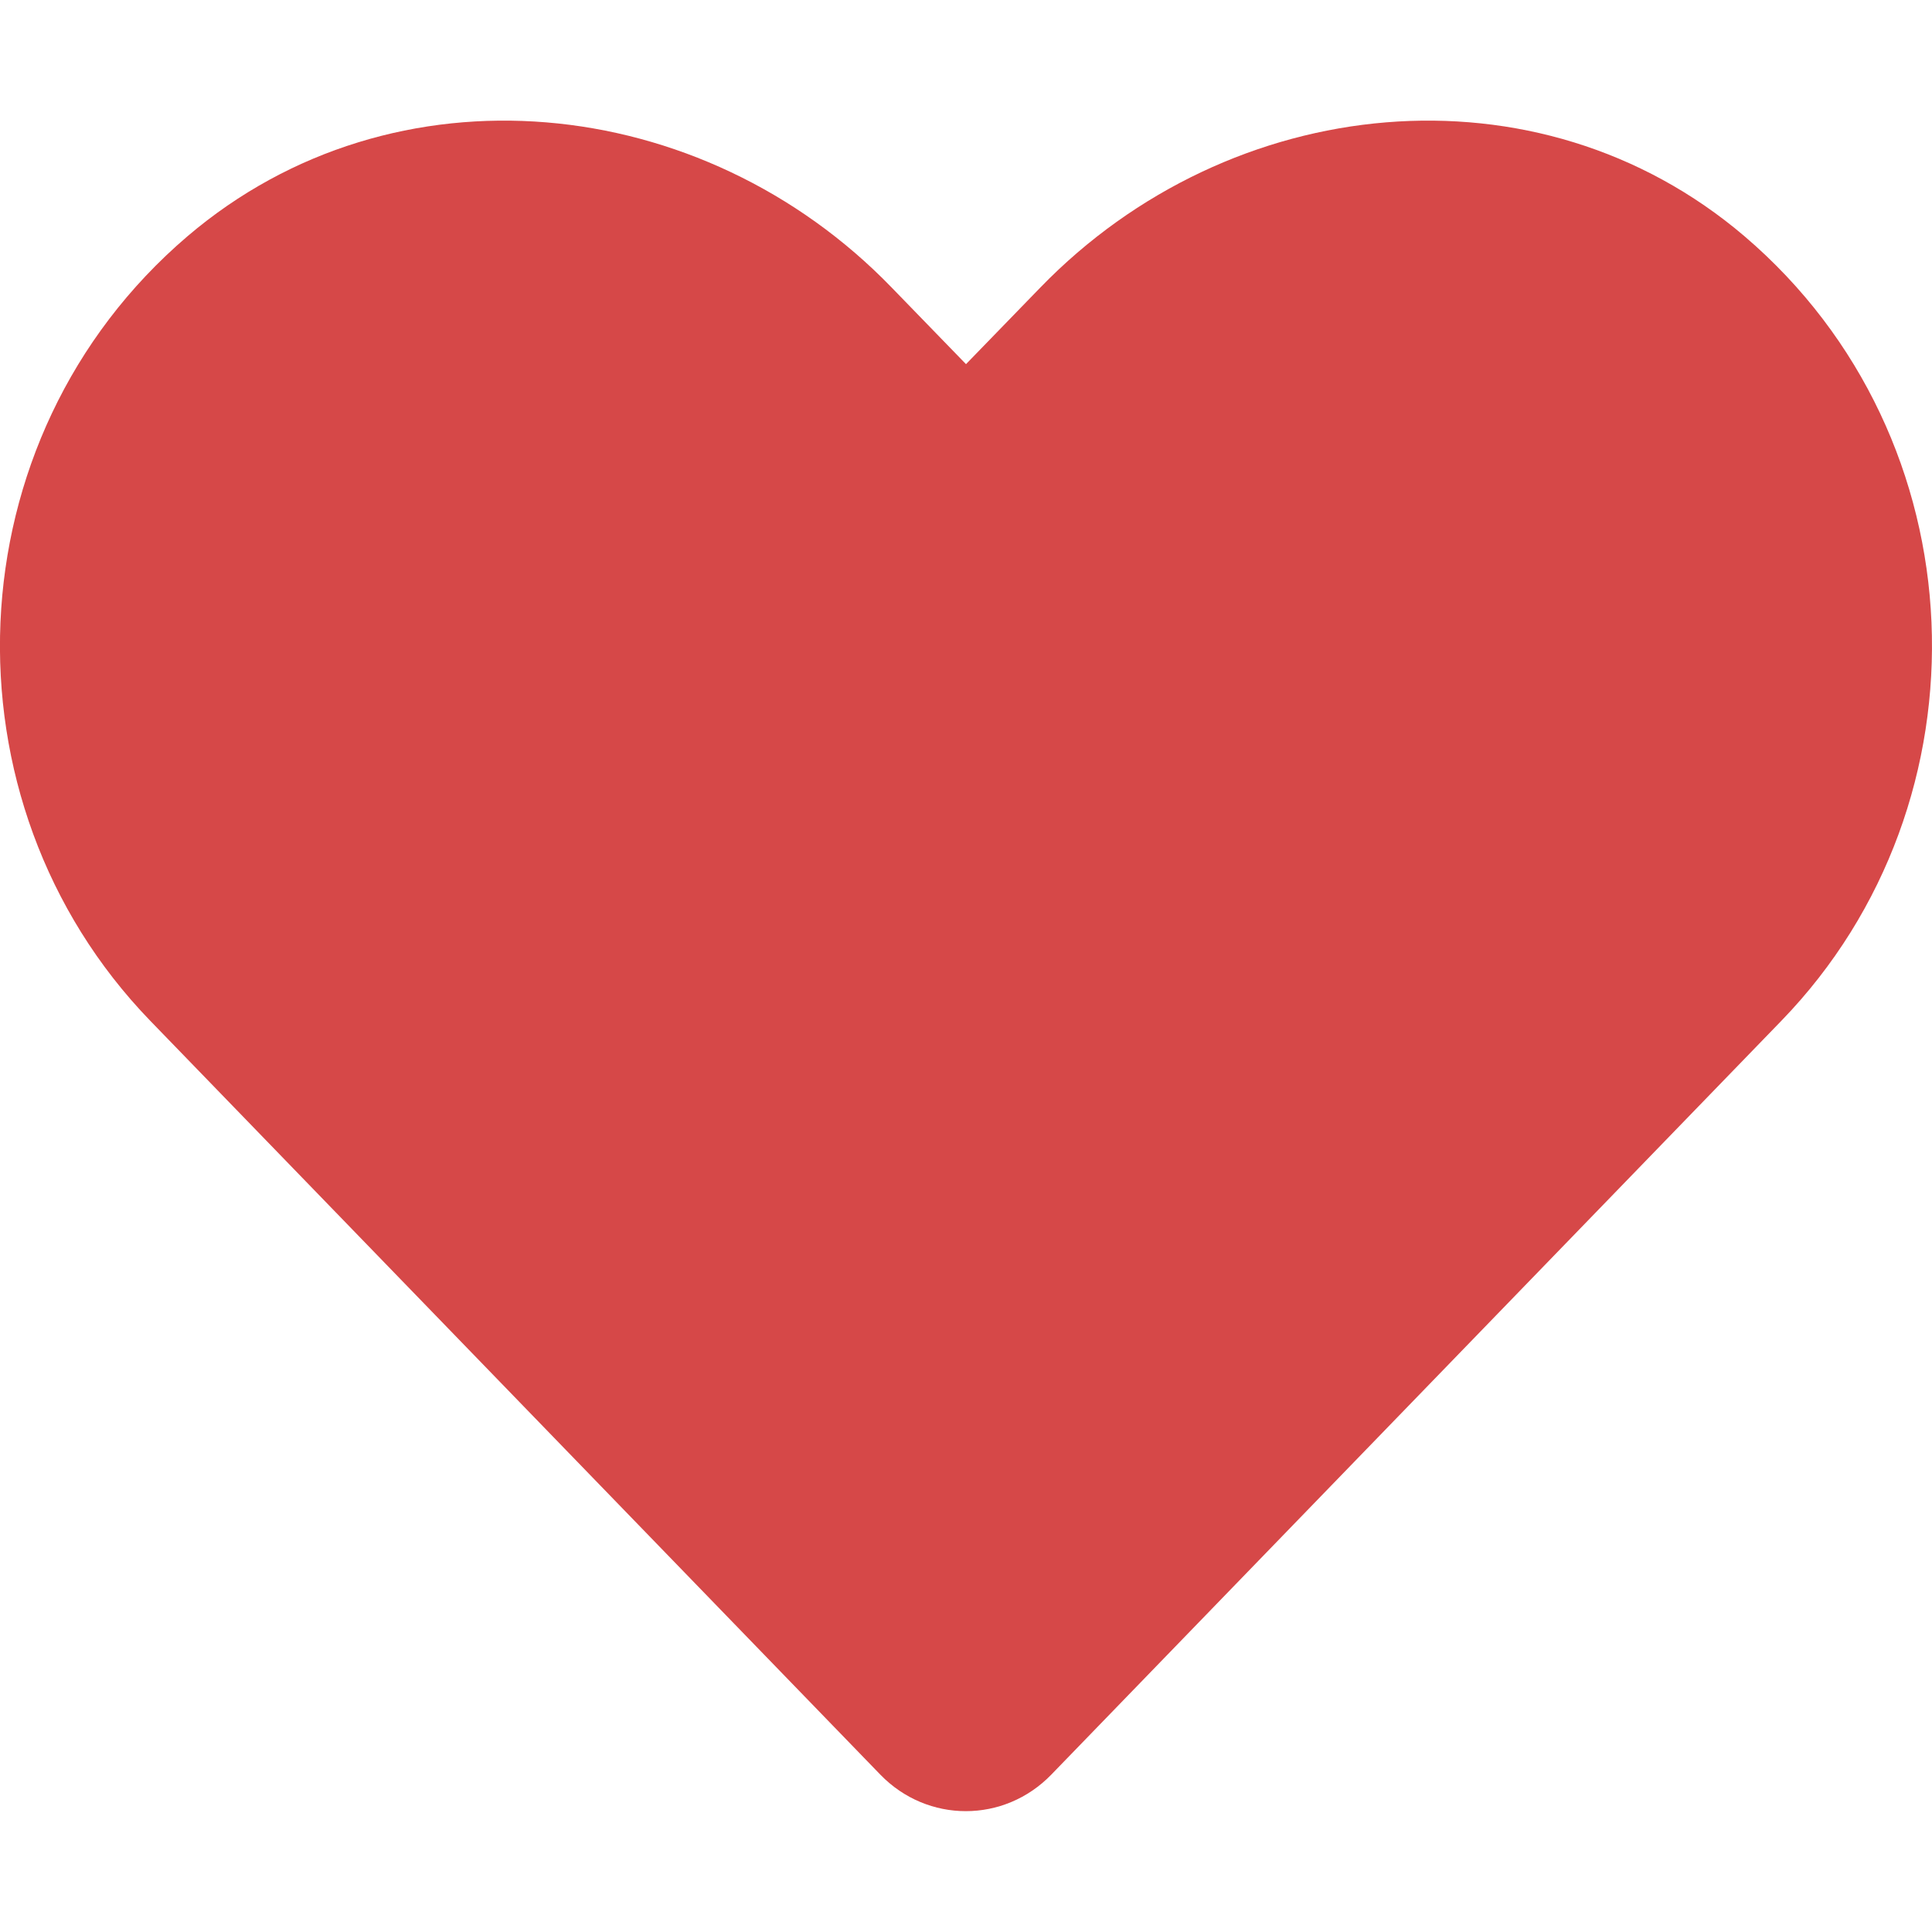
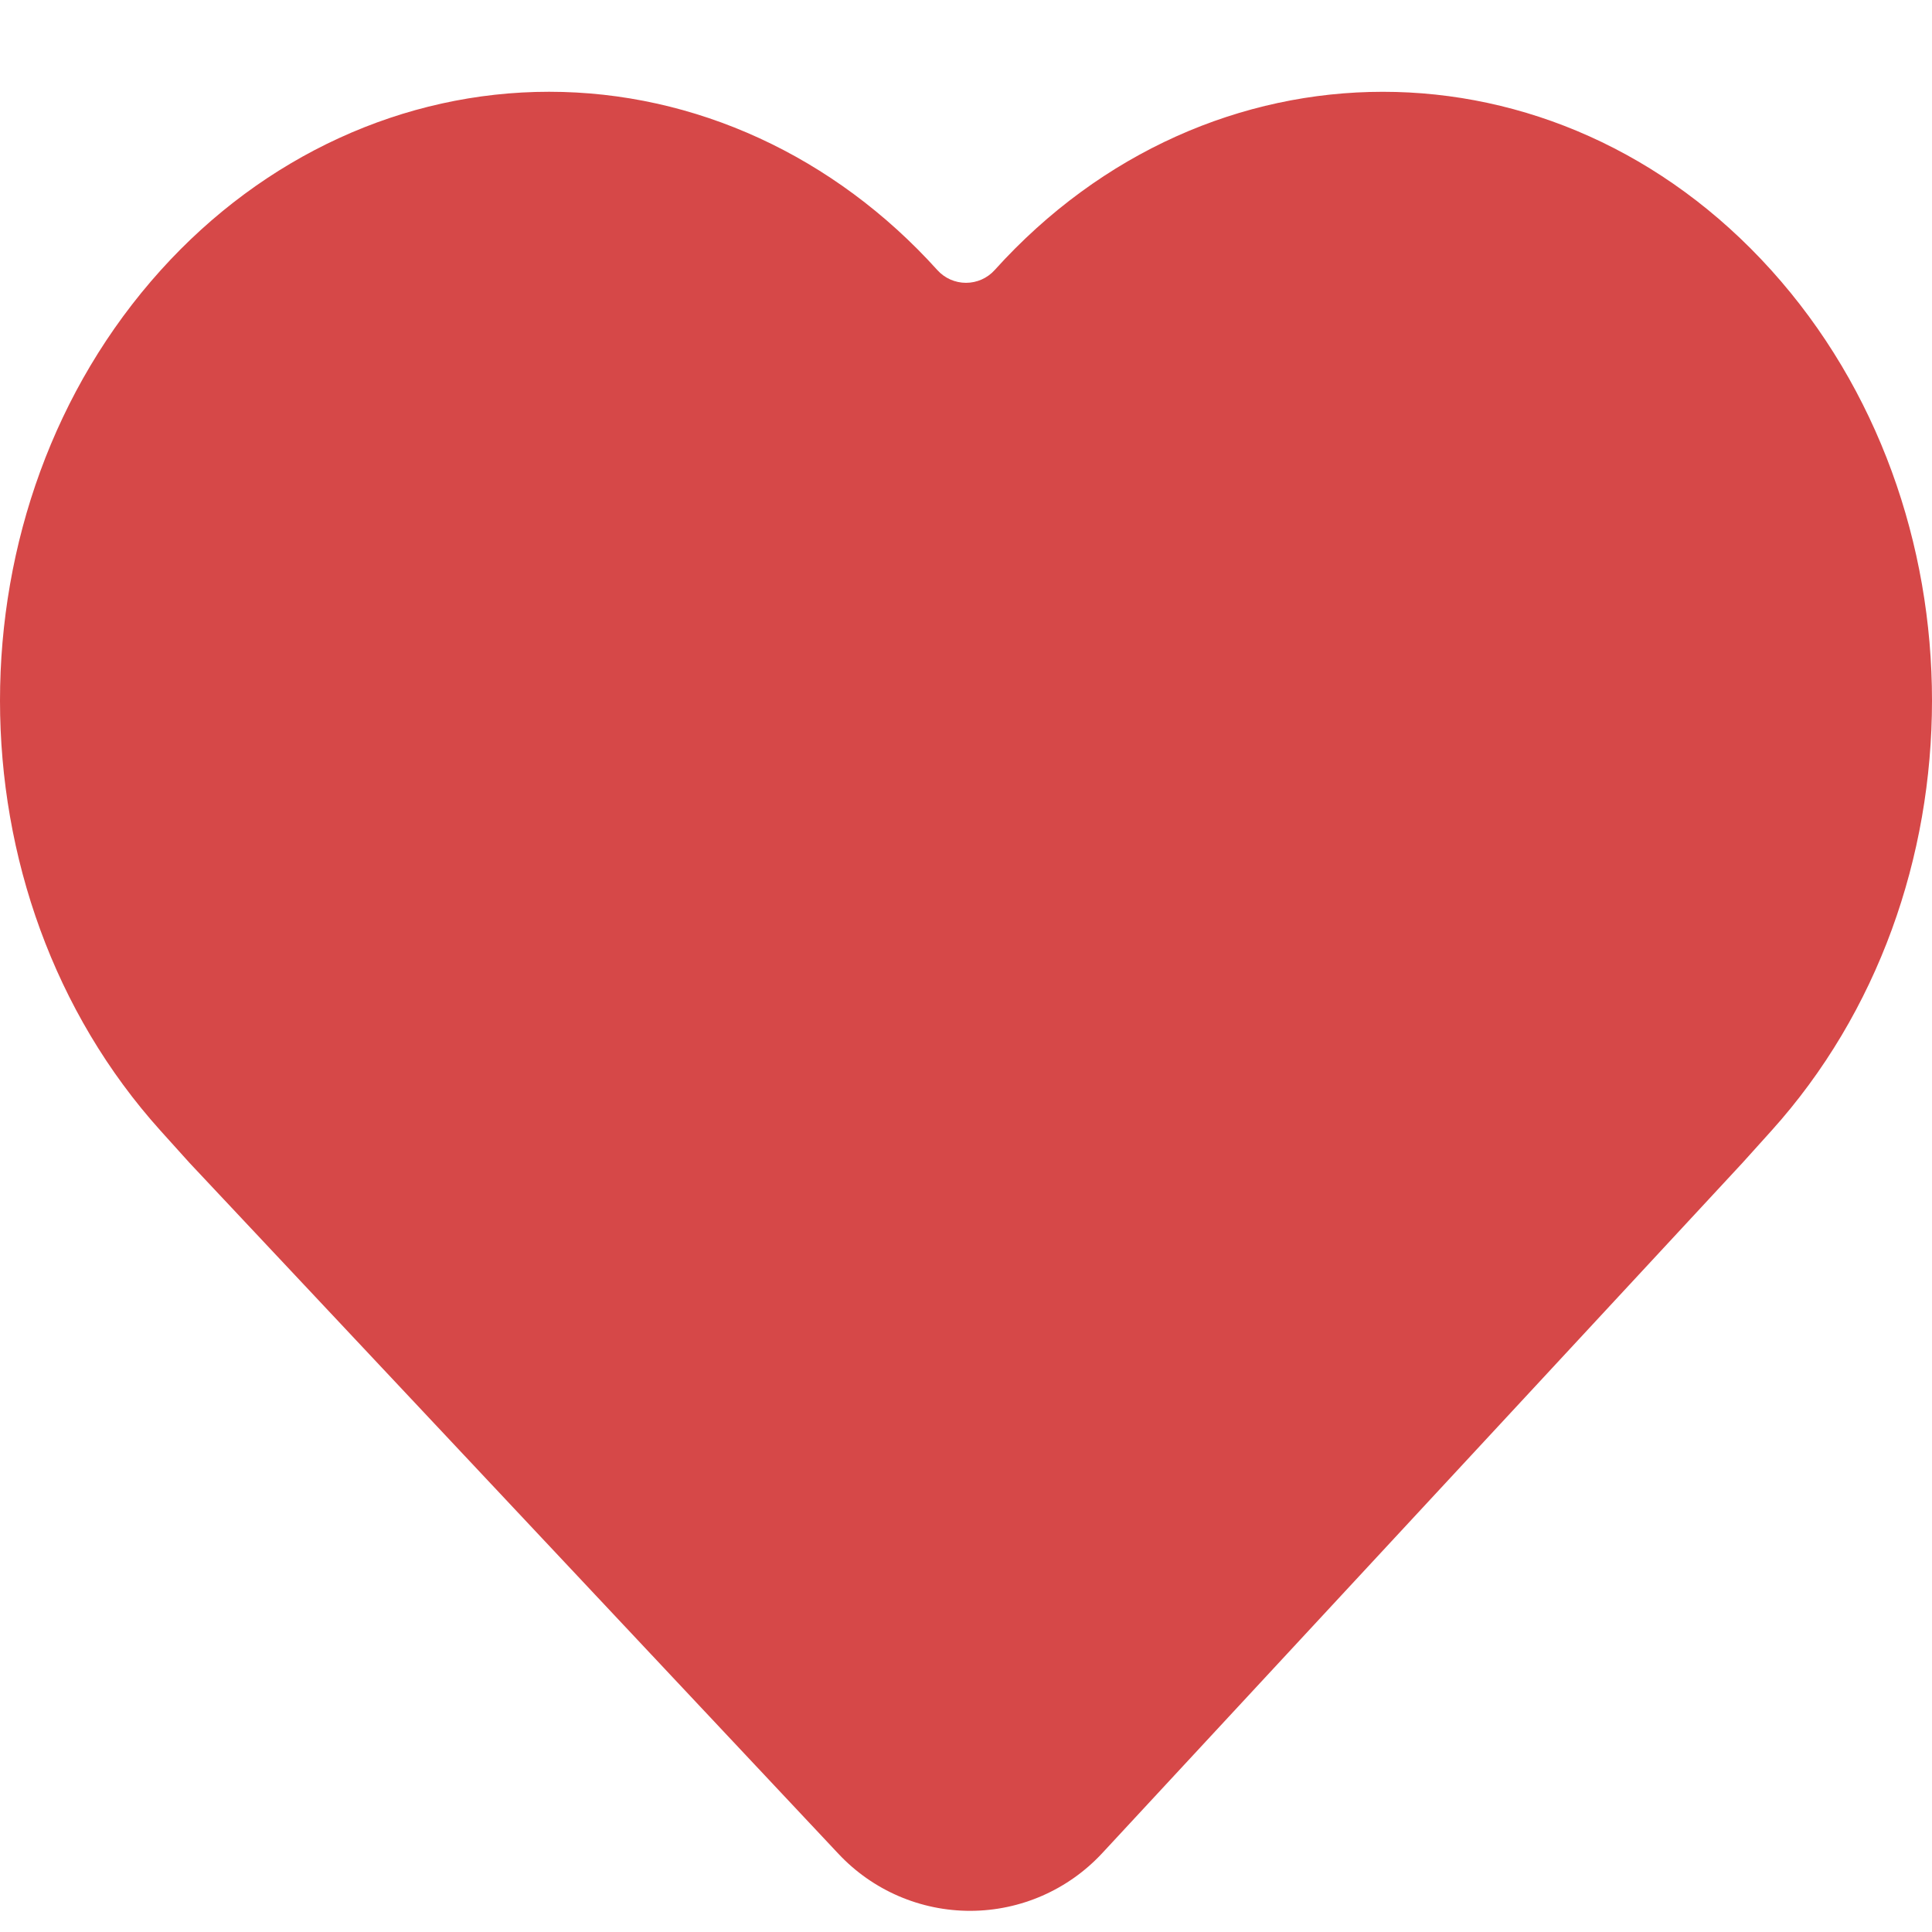
- <svg xmlns="http://www.w3.org/2000/svg" aria-hidden="true" focusable="false" data-prefix="fas" data-icon="heart" class="svg-inline--fa fa-heart fa-w-16" role="img" viewBox="0 0 512 512" version="1.1" id="svg1563">
-   <defs id="defs1567" />
-   <path fill="currentColor" d="M462.3 62.6C407.5 15.9 326 24.3 275.7 76.2L256 96.5l-19.7-20.3C186.1 24.3 104.5 15.9 49.7 62.6c-62.8 53.6-66.1 149.8-9.9 207.9l193.5 199.8c12.5 12.9 32.8 12.9 45.3 0l193.5-199.8c56.3-58.1 53-154.3-9.8-207.9z" id="path1561" style="fill:#d64848;fill-opacity:1" />
+ <svg xmlns="http://www.w3.org/2000/svg" xmlns:xlink="http://www.w3.org/1999/xlink" width="40mm" height="40mm" viewBox="0 0 40 40" version="1.1" id="svg94">
+   <style id="style13677">
+ .measure-arrow
+ {
+ }
+ .measure-label
+ {
+ 
+ }
+ .measure-line
+ {
+ }</style>
+   <defs id="defs91">
+     <color-profile name="Best-RGB" xlink:href="file:///usr/share/color/icc/colord/BestRGB.icc" id="color-profile1293" />
+   </defs>
+   <g id="layer1" style="display:inline">
+     <g id="g3727" transform="translate(0,0.1780001)">
+       <g id="g3687" transform="translate(-0.05277705)" />
+       <g id="g3687-8" style="display:inline" transform="translate(-0.05277705,25.454)" />
+     </g>
+     <path id="rect3265" style="fill:#d64848;fill-opacity:1;stroke-width:3.192;stroke-linecap:round;paint-order:stroke fill markers" d="m 11.369,1.9 c -3.015,-8.27e-5 -5.907,1.328 -8.039,3.692 -4.44,4.922 -4.44,12.903 0,17.825 L 3.923,24.075 17.362,38.384 a 3.733,3.733 179.822 0 0 5.459,-0.017 L 36.077,24.075 36.67,23.417 c 4.44,-4.922 4.44,-12.903 0,-17.825 -4.44,-4.922 -11.638,-4.922 -16.077,0 a 0.799,0.799 0 0 1 -1.186,0 C 17.275,3.228 14.384,1.9 11.369,1.9 Z" />
+   </g>
</svg>
